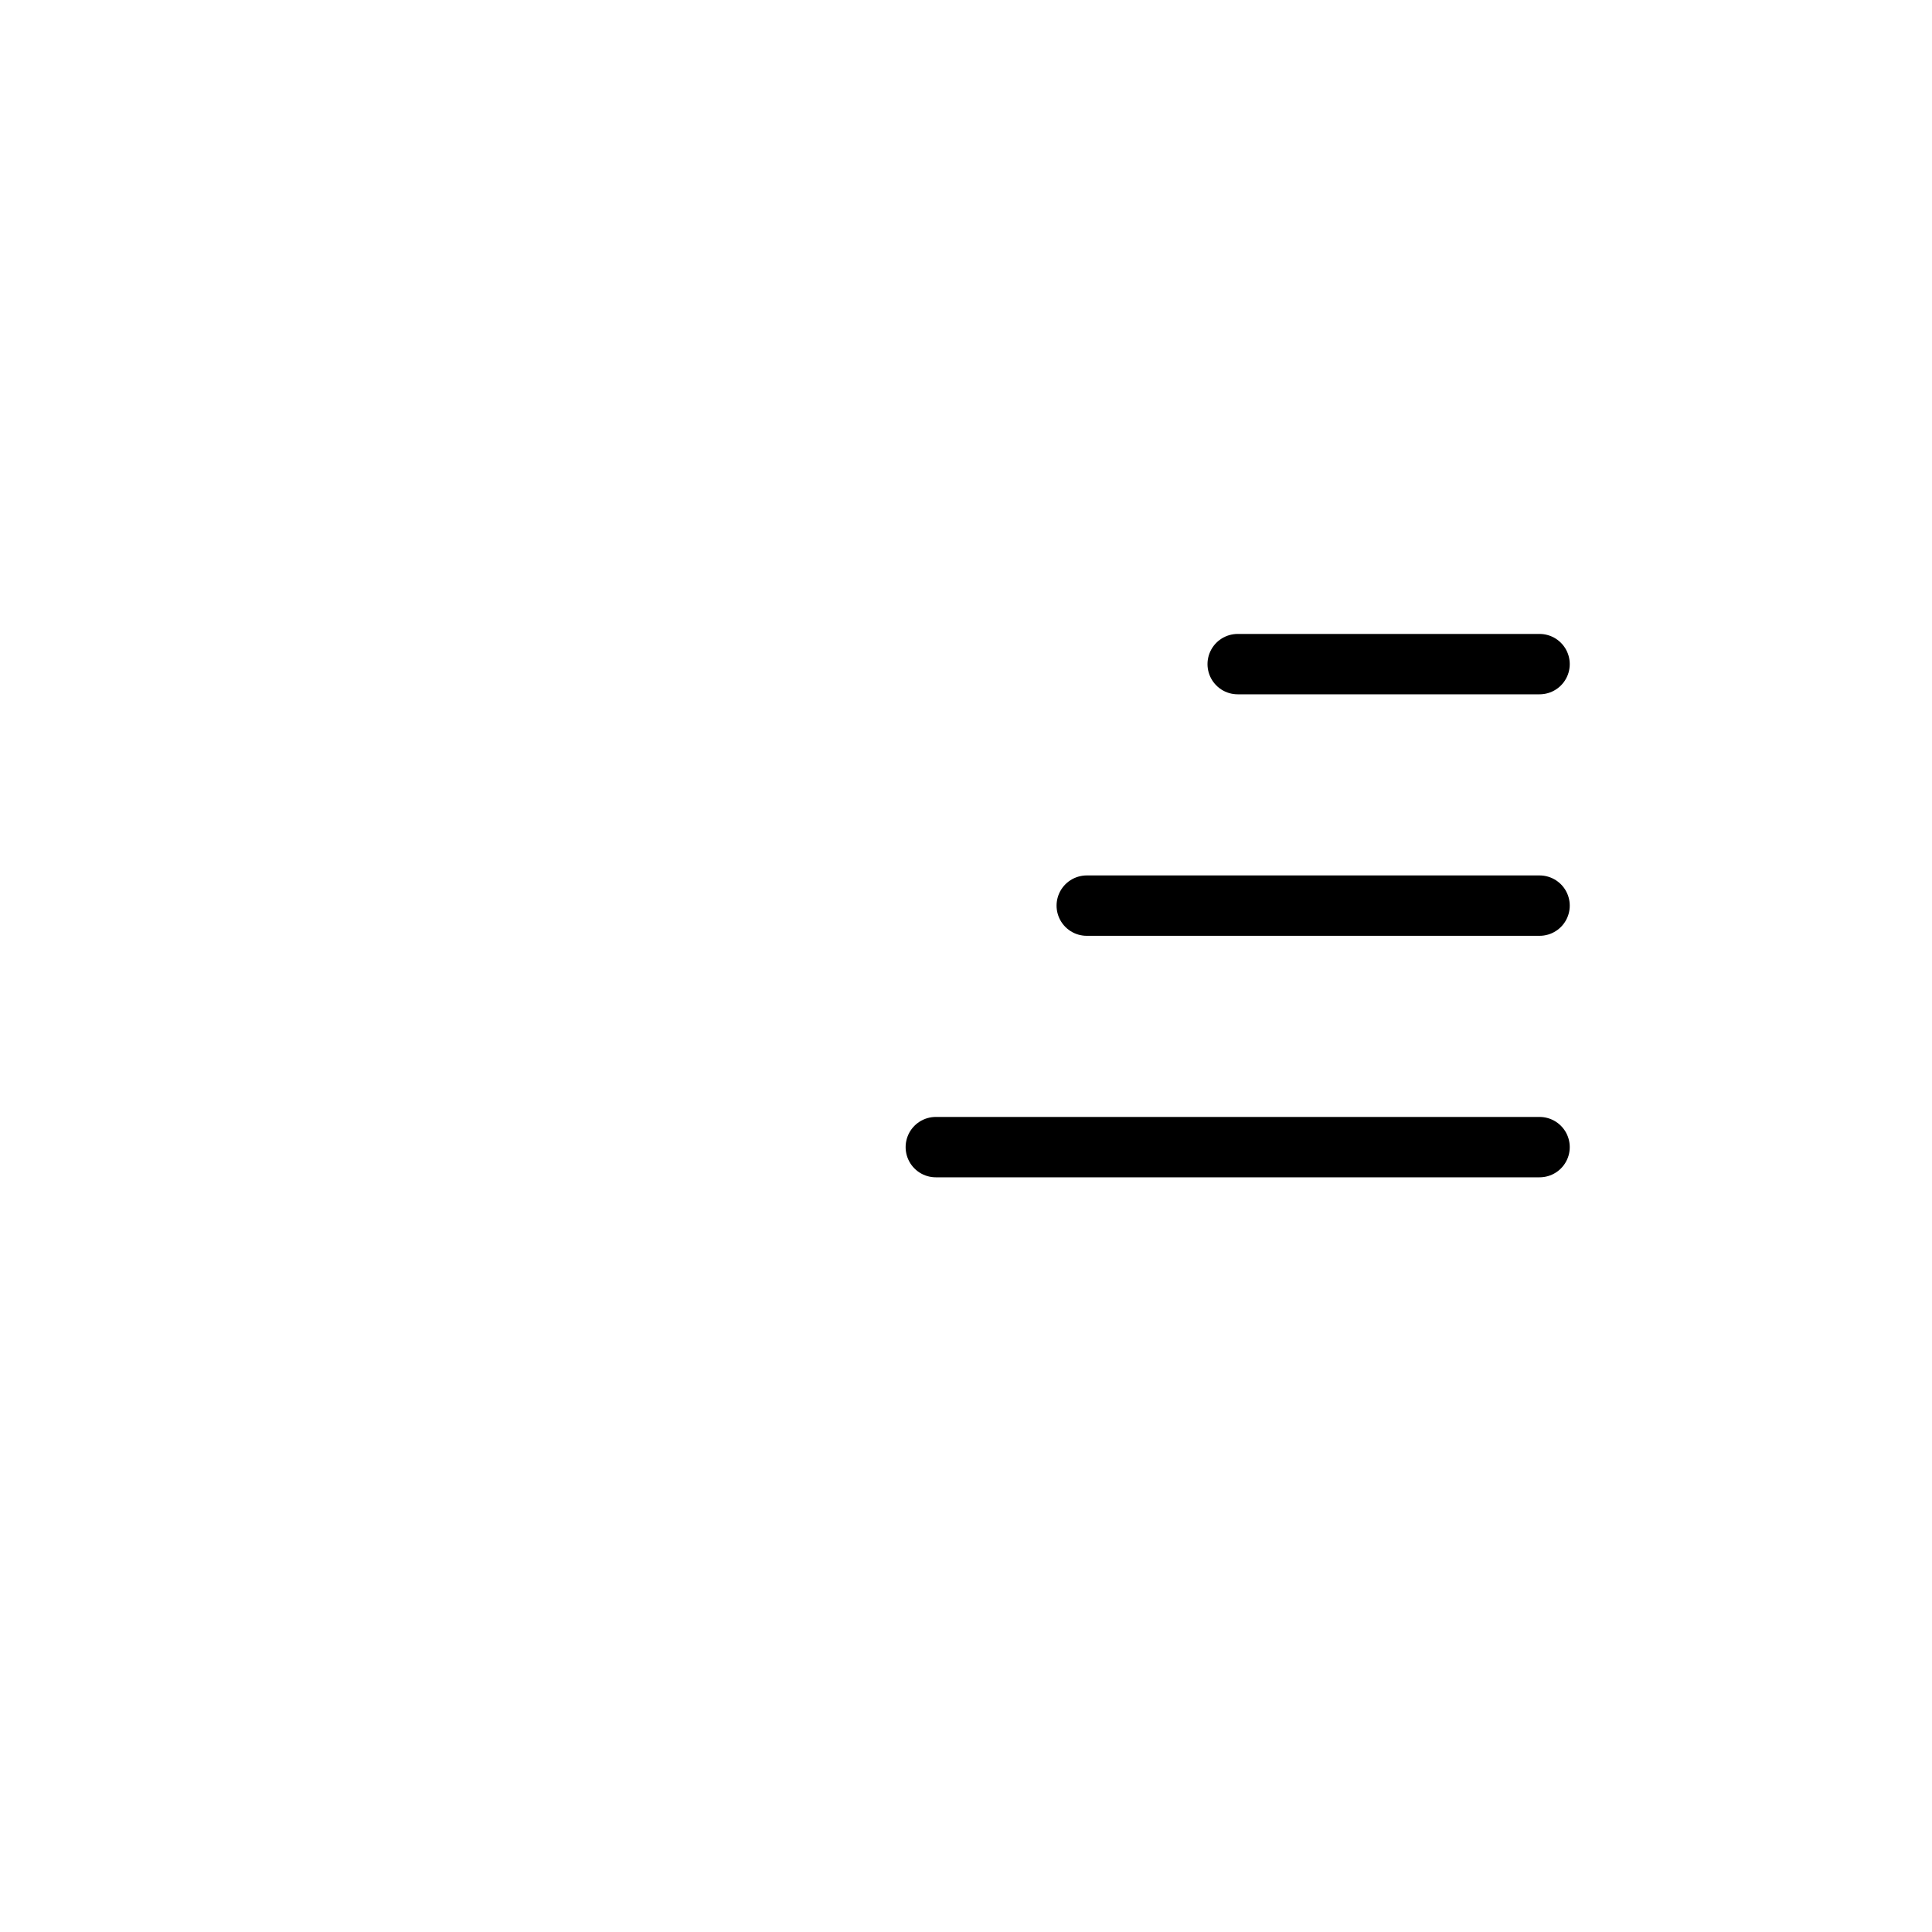
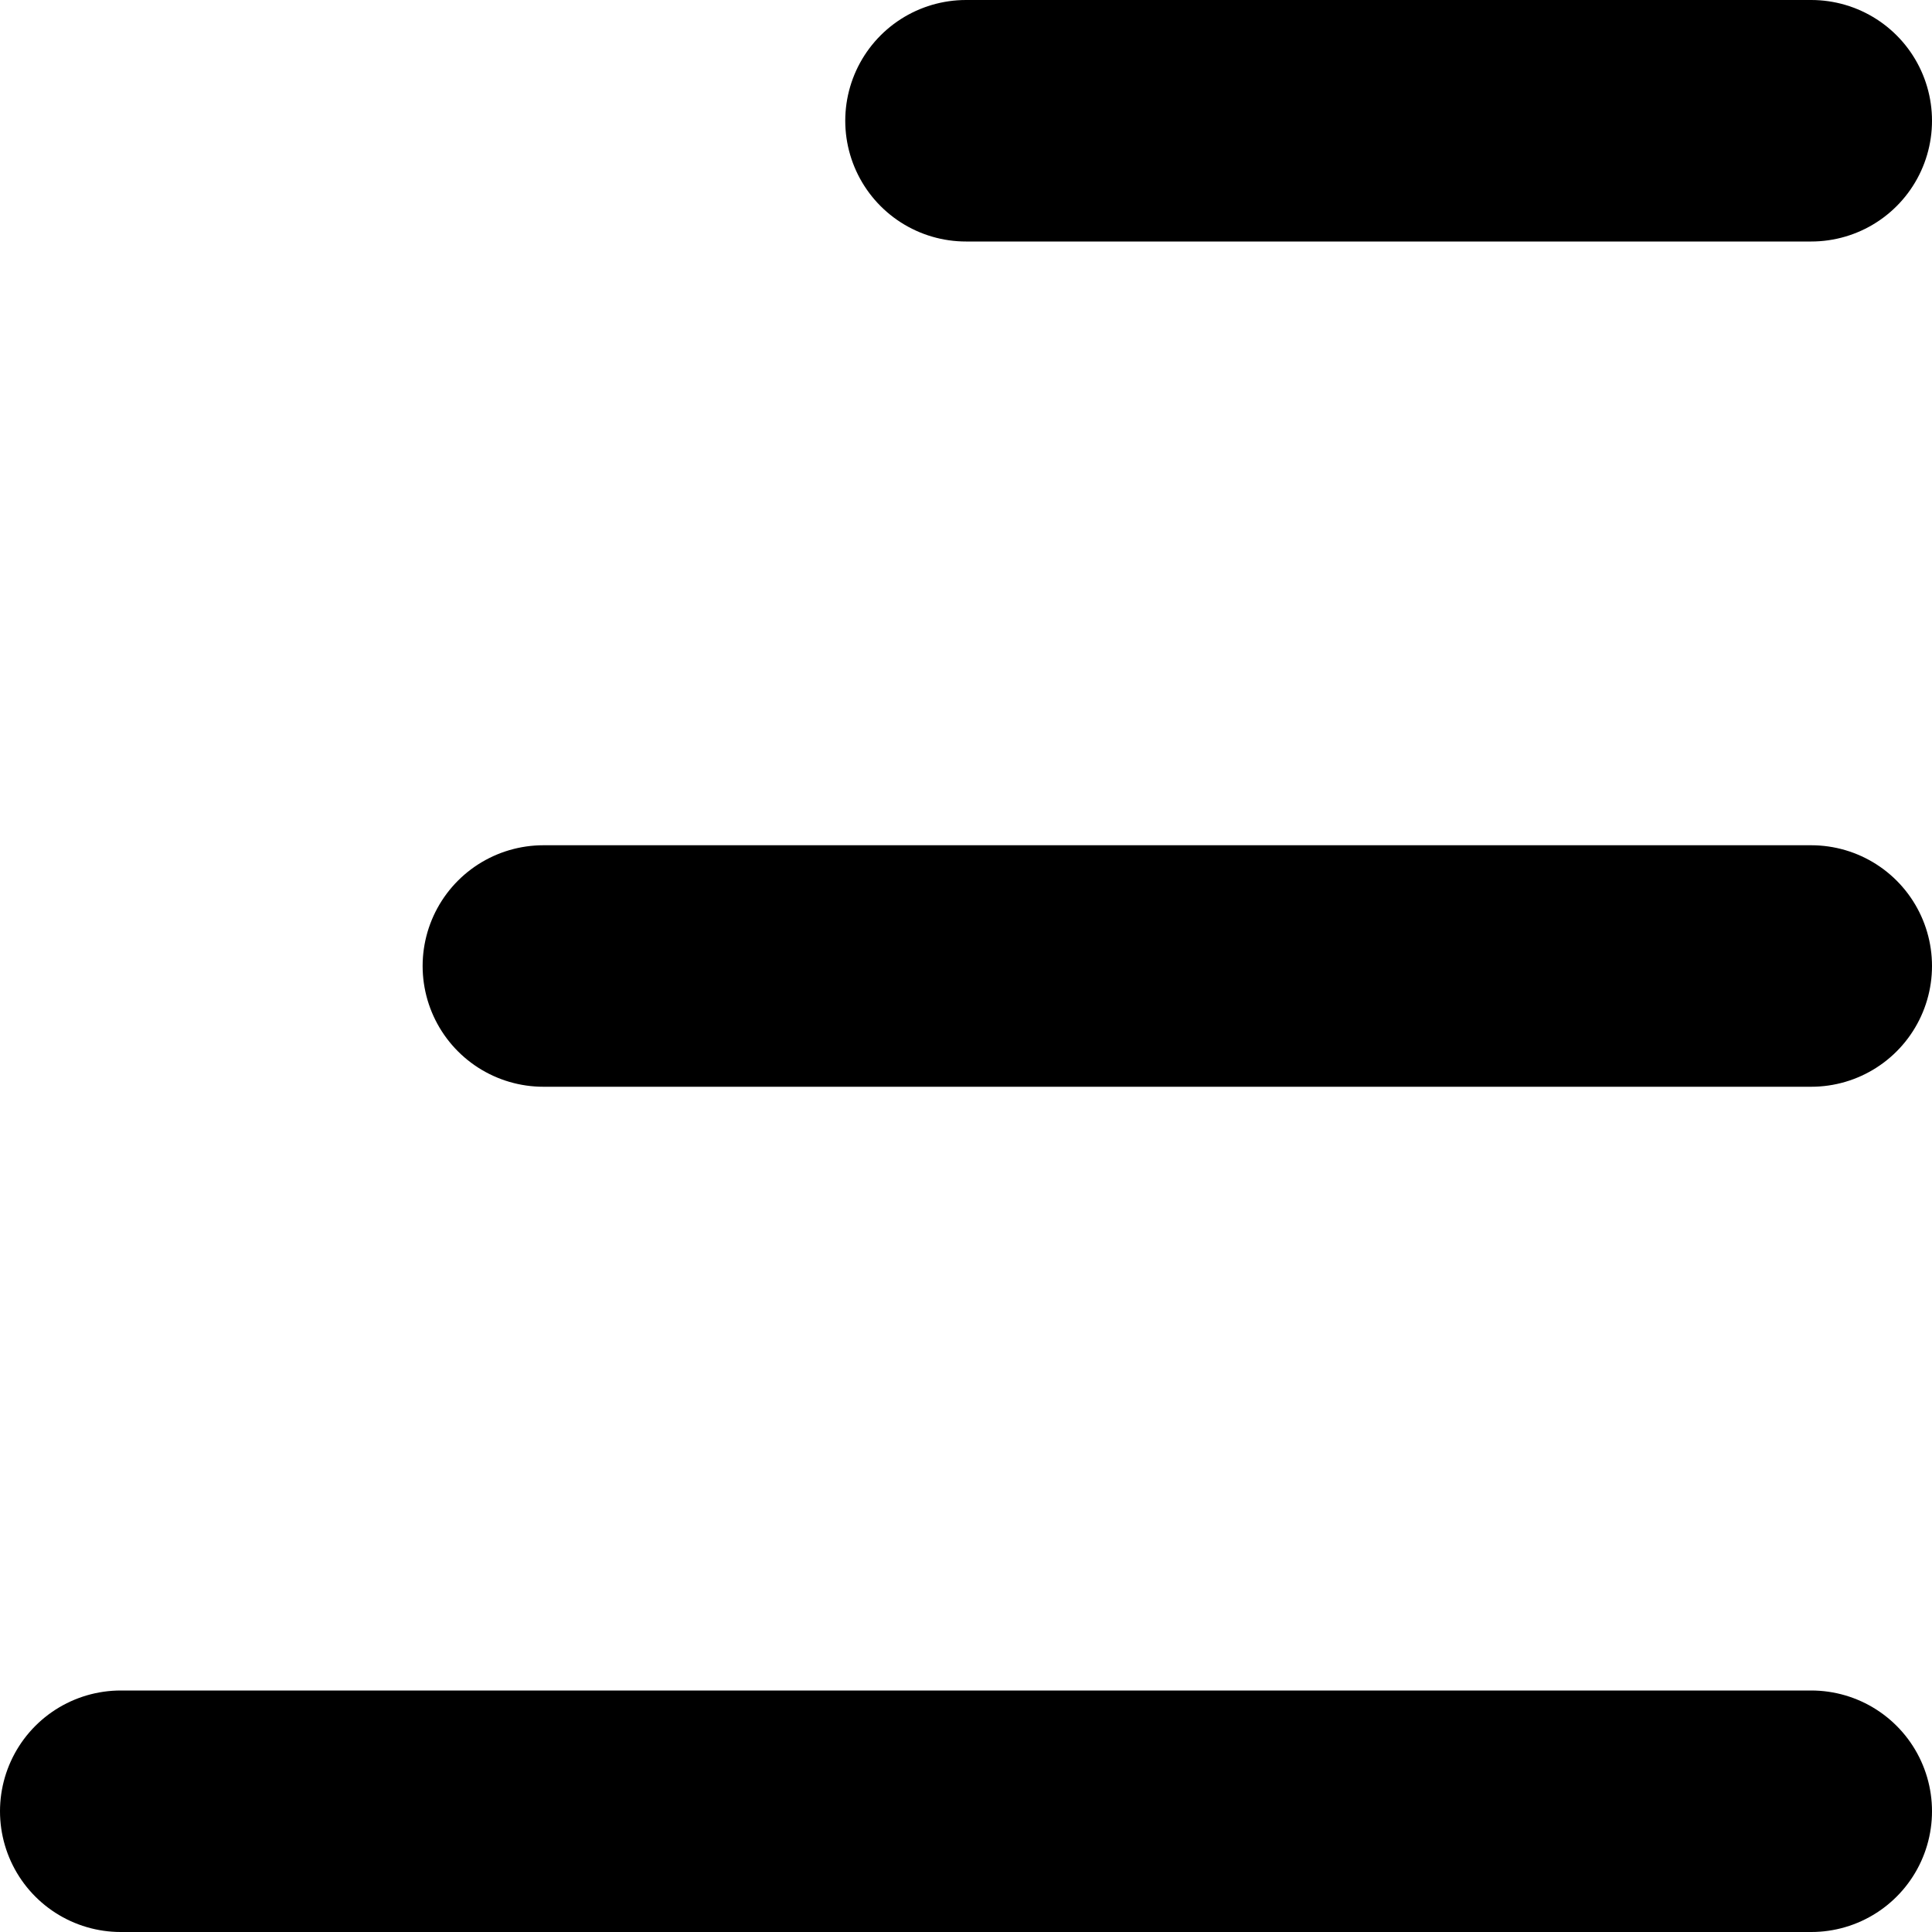
- <svg xmlns="http://www.w3.org/2000/svg" width="64" height="64" viewBox="0 0 64 64" fill="none" id="icon-menu">
-   <path d="M31 38L51 38" stroke="currentColor" stroke-width="2" stroke-linecap="round" />
-   <path d="M36 30L51 30" stroke="currentColor" stroke-width="2" stroke-linecap="round" />
-   <path d="M41 22L51 22" stroke="currentColor" stroke-width="2" stroke-linecap="round" />
+ <svg xmlns="http://www.w3.org/2000/svg" fill="none" id="icon-menu">
+   <path d="M1 15L15 15" stroke="currentColor" stroke-width="2" stroke-linecap="round" />
+   <path d="M4.5 8L15 8" stroke="currentColor" stroke-width="2" stroke-linecap="round" />
+   <path d="M8 1L15 1" stroke="currentColor" stroke-width="2" stroke-linecap="round" />
</svg>
